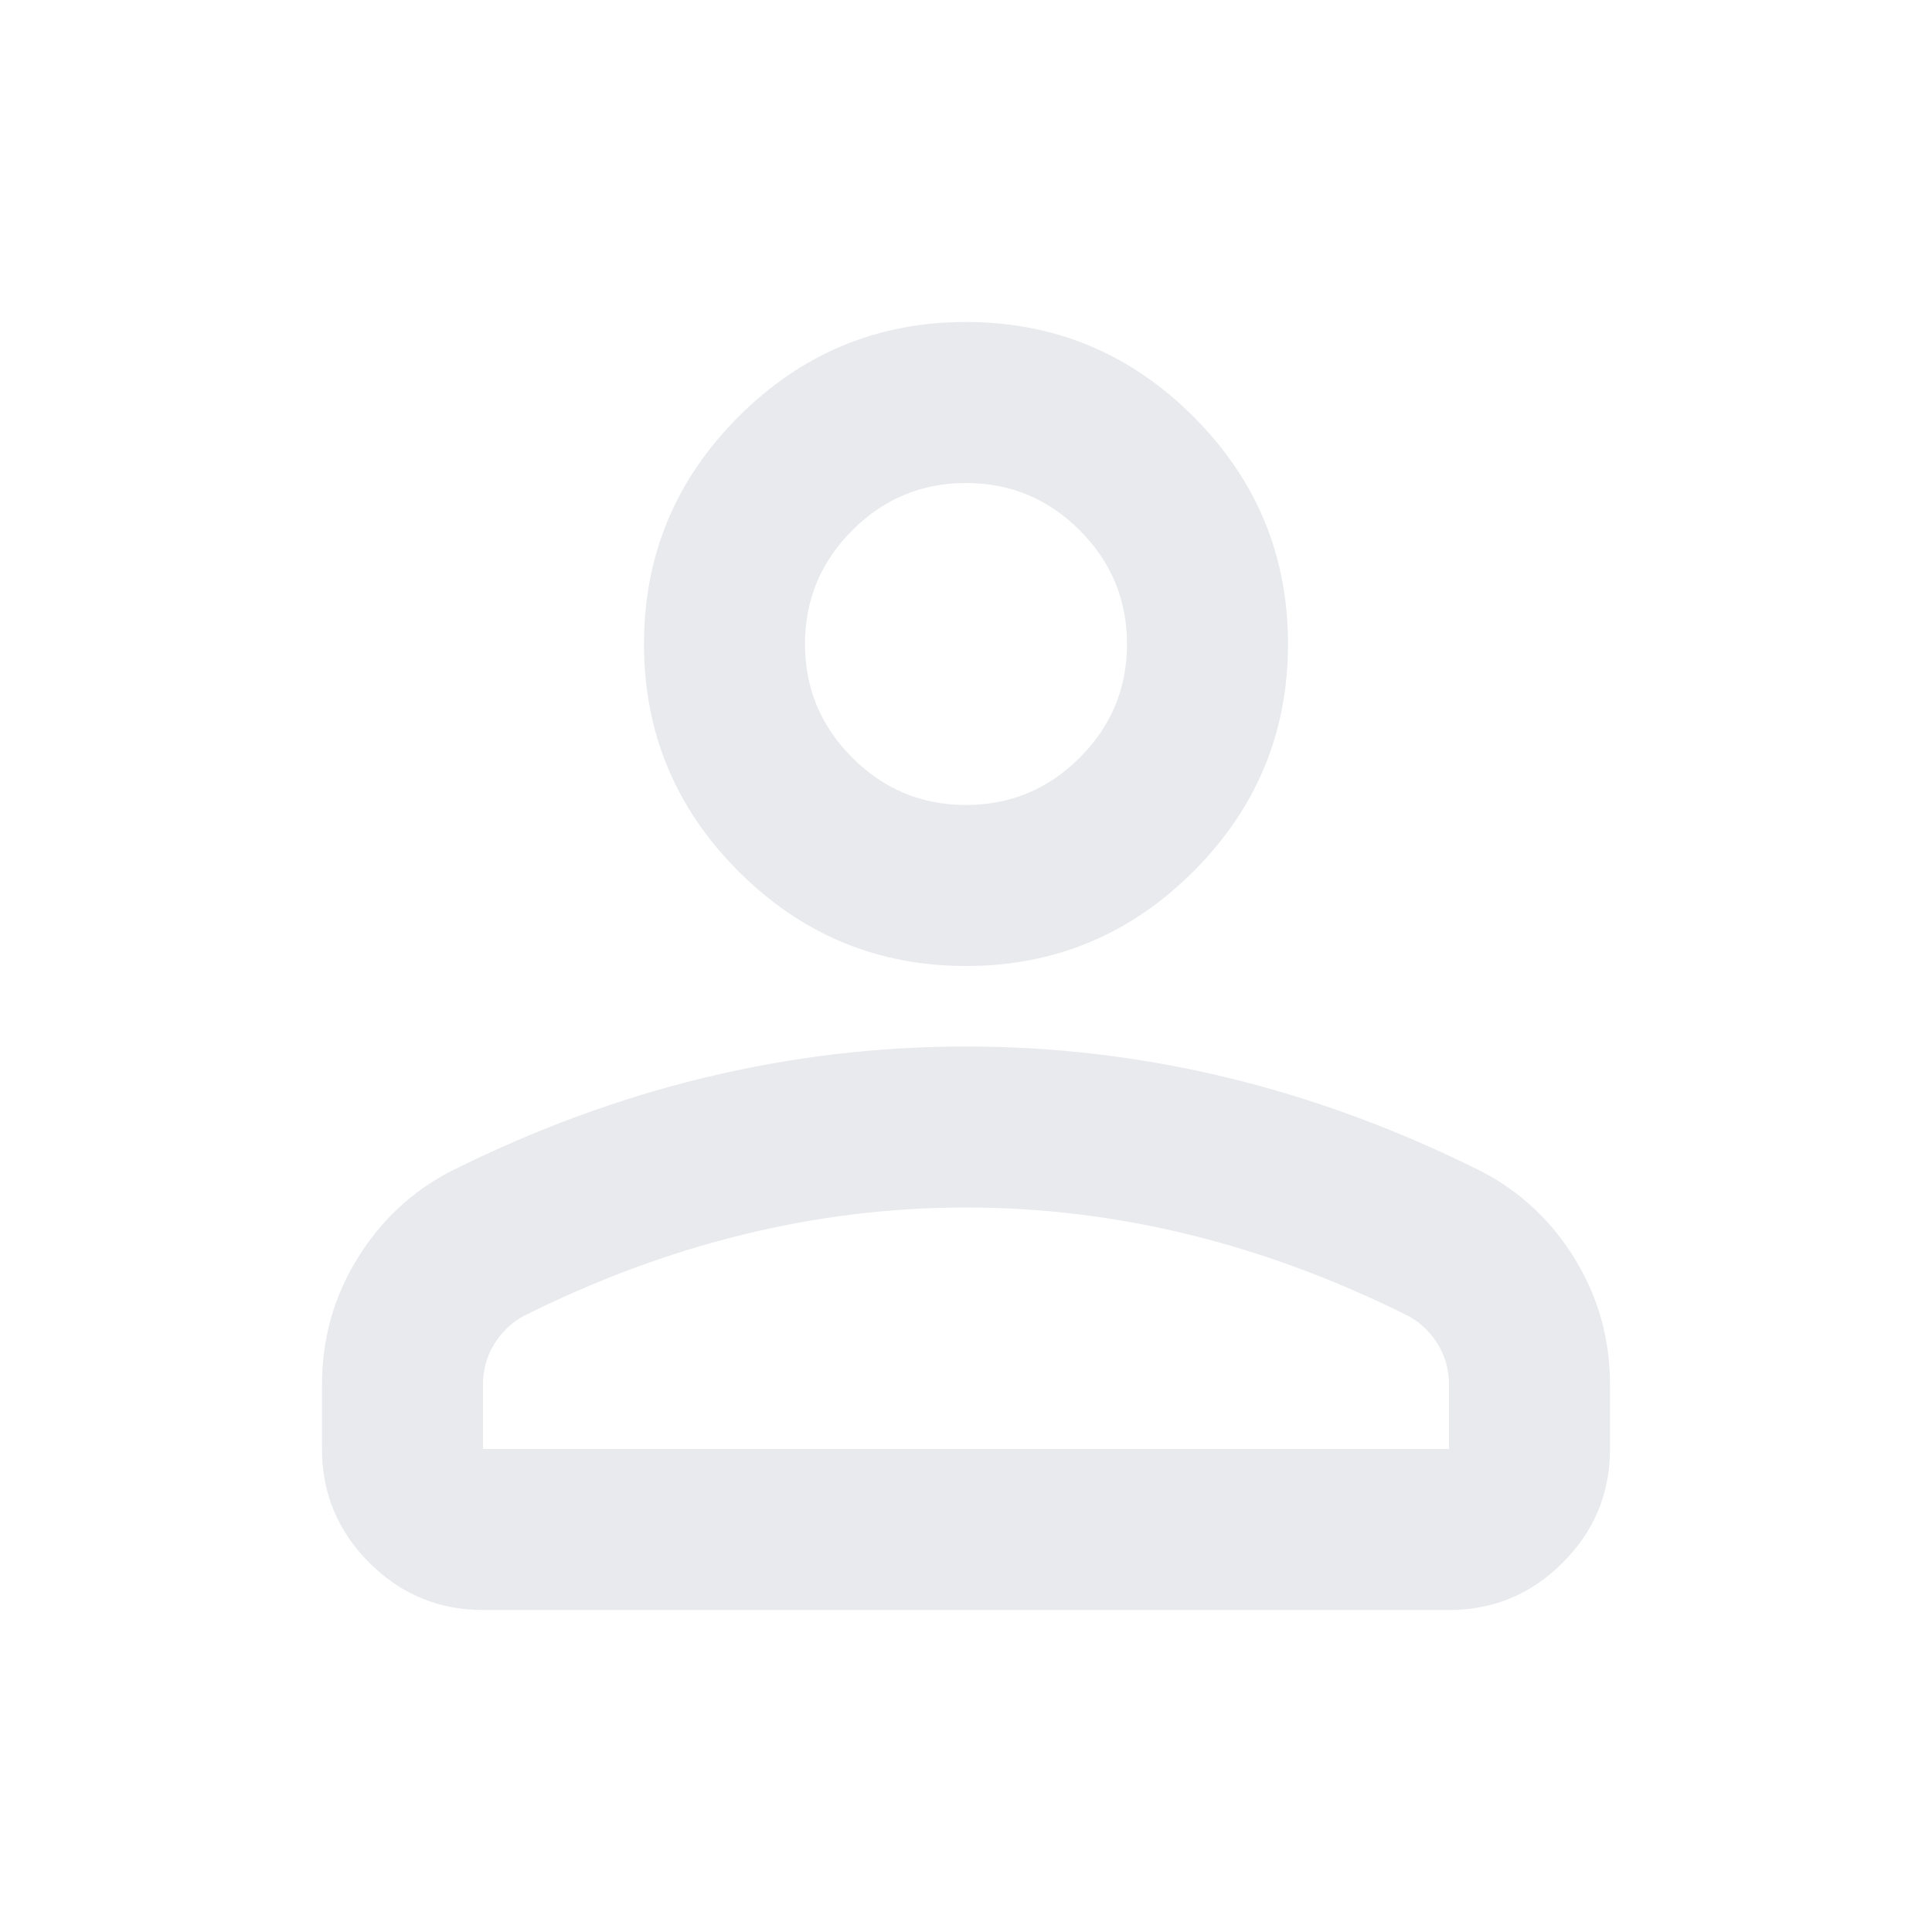
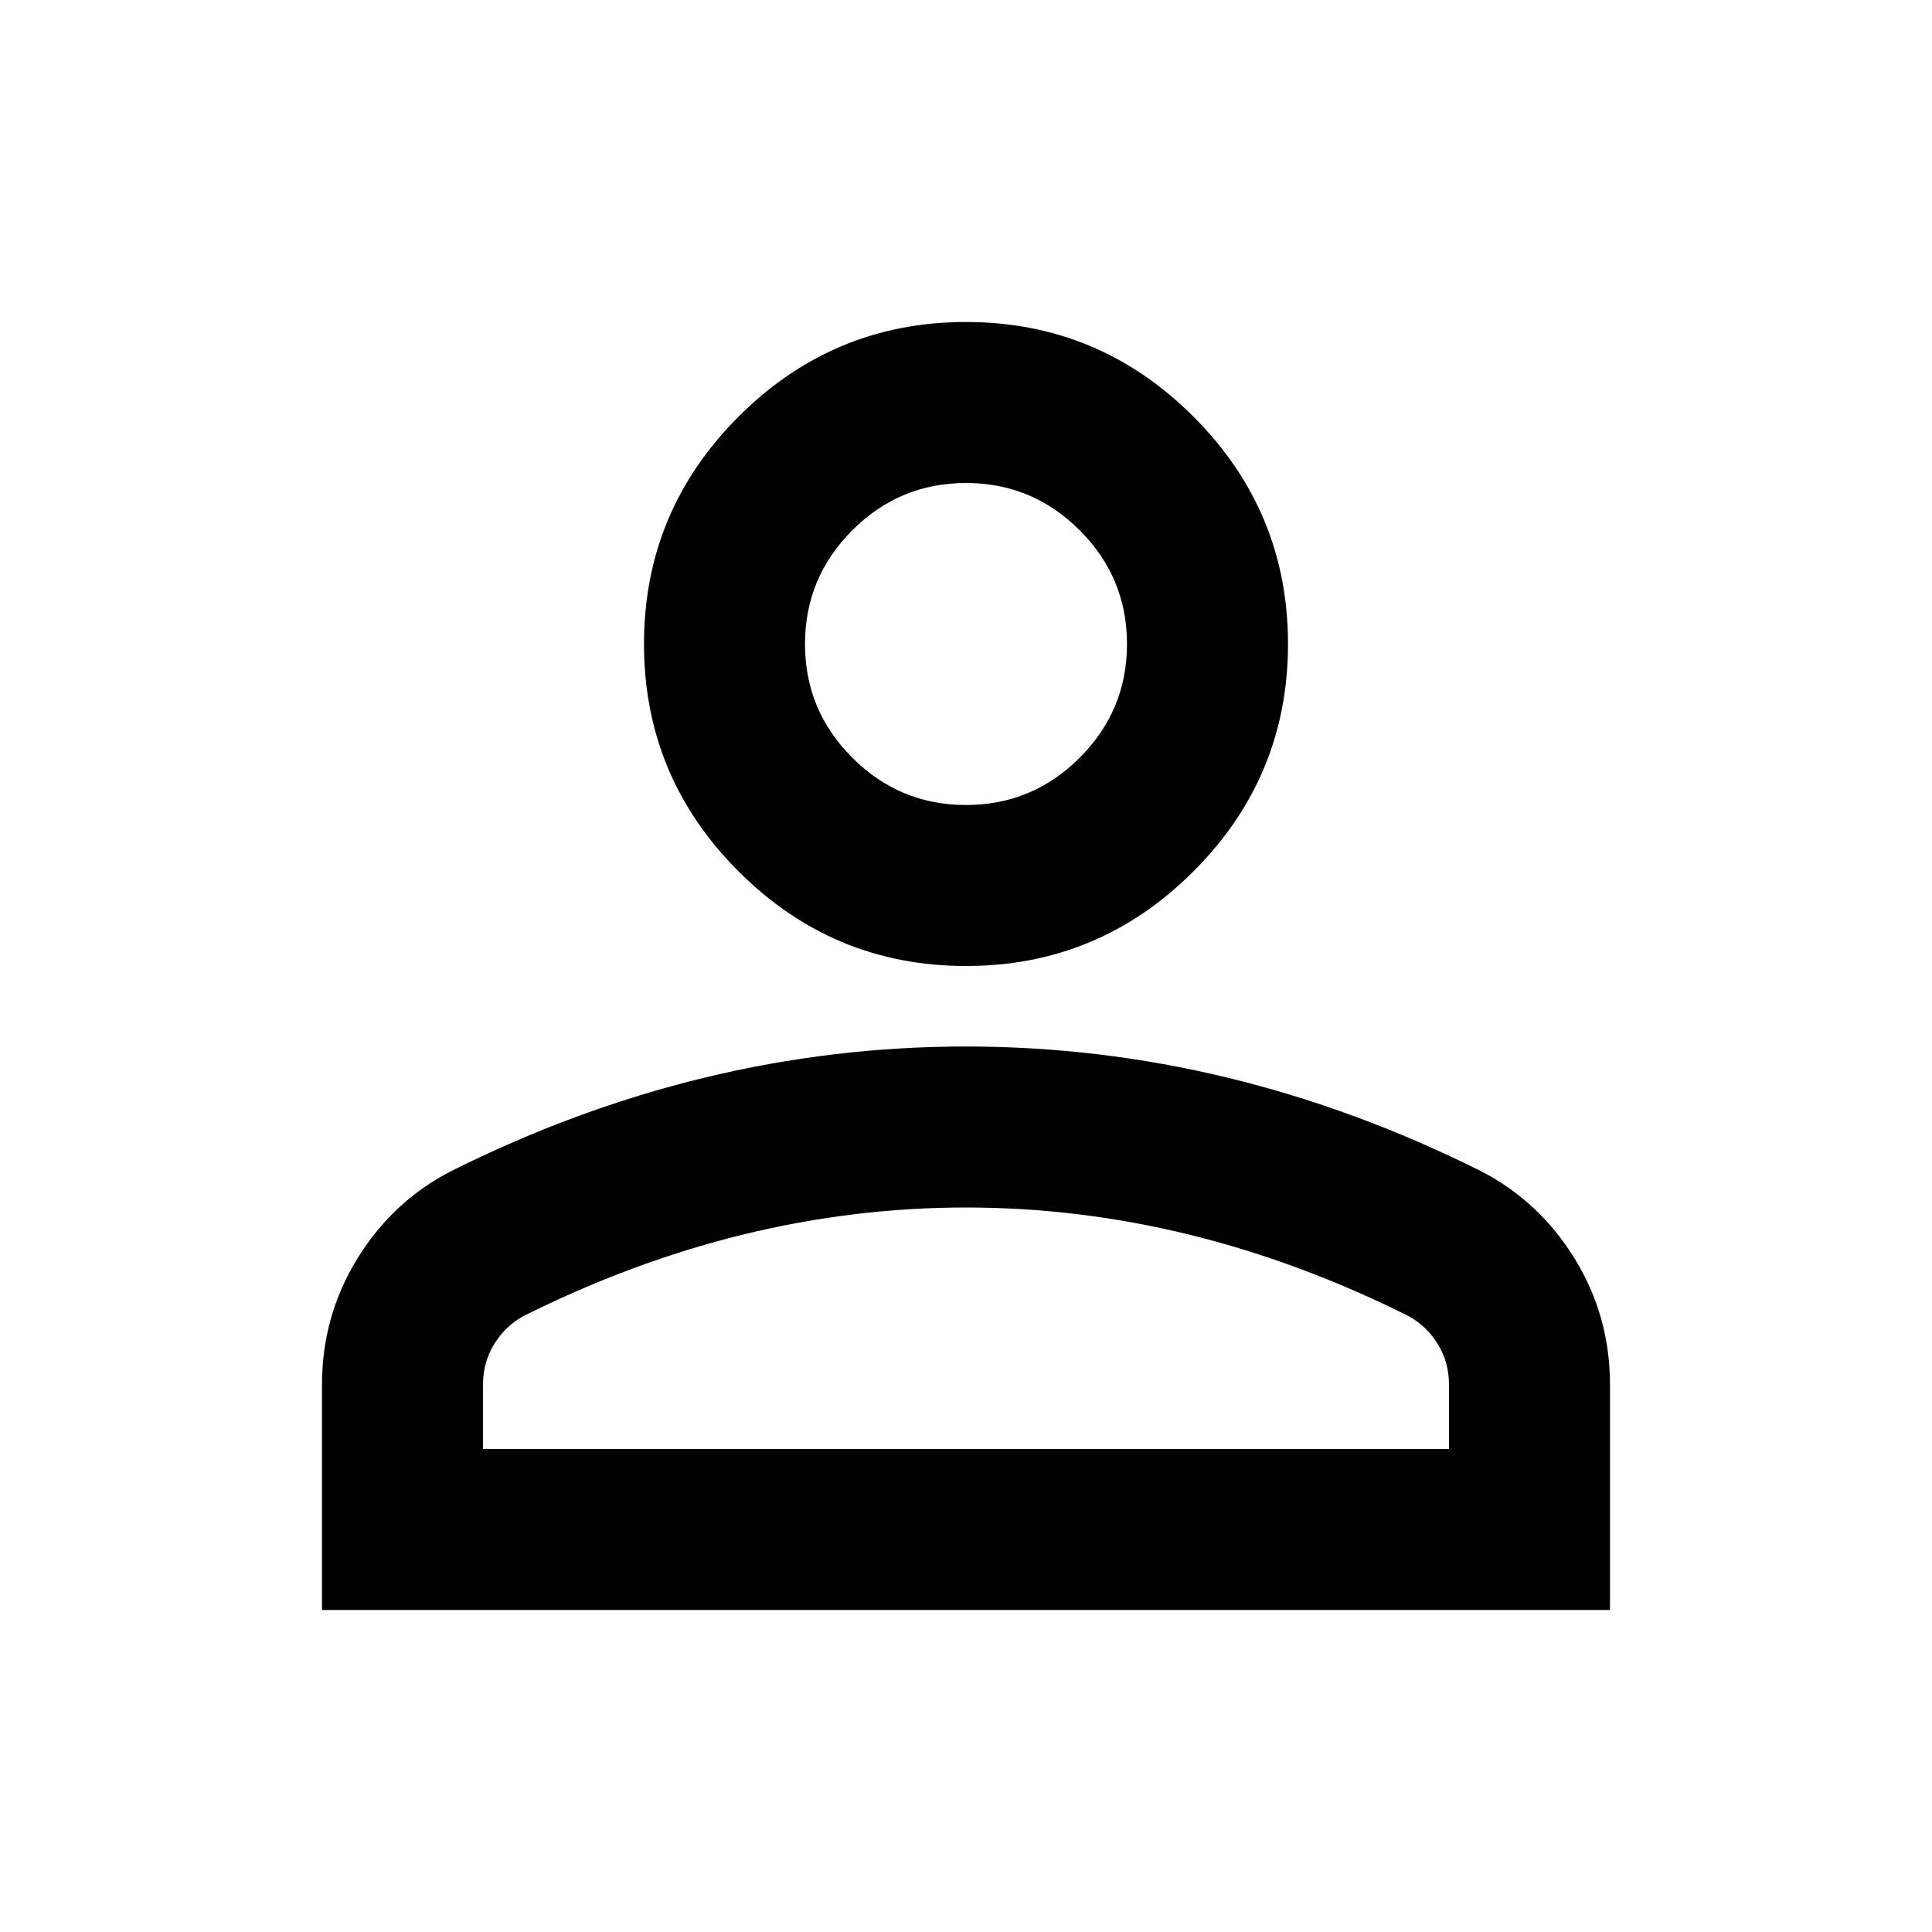
- <svg xmlns="http://www.w3.org/2000/svg" height="24px" viewBox="0 -960 960 960" width="24px" fill="#e8eaed">
-   <path d="M480-480q-66 0-113-47t-47-113q0-66 47-113t113-47q66 0 113 47t47 113q0 66-47 113t-113 47ZM160-240v-32q0-34 17.5-62.5T224-378q62-31 126-46.5T480-440q66 0 130 15.5T736-378q29 15 46.5 43.5T800-272v32q0 33-23.5 56.5T720-160H240q-33 0-56.5-23.5T160-240Zm80 0h480v-32q0-11-5.5-20T700-306q-54-27-109-40.5T480-360q-56 0-111 13.5T260-306q-9 5-14.5 14t-5.5 20v32Zm240-320q33 0 56.5-23.5T560-640q0-33-23.5-56.5T480-720q-33 0-56.5 23.5T400-640q0 33 23.5 56.5T480-560Zm0-80Zm0 400Z" />
+ <svg xmlns="http://www.w3.org/2000/svg" height="24px" viewBox="0 -960 960 960" width="24px" fill="#000000">
+   <path d="M480-480q-66 0-113-47t-47-113q0-66 47-113t113-47q66 0 113 47t47 113q0 66-47 113t-113 47ZM160-160v-112q0-34 17.5-62.5T224-378q62-31 126-46.5T480-440q66 0 130 15.5T736-378q29 15 46.5 43.5T800-272v112H160Zm80-80h480v-32q0-11-5.5-20T700-306q-54-27-109-40.5T480-360q-56 0-111 13.5T260-306q-9 5-14.5 14t-5.5 20v32Zm240-320q33 0 56.5-23.5T560-640q0-33-23.5-56.5T480-720q-33 0-56.5 23.5T400-640q0 33 23.5 56.5T480-560Zm0-80Zm0 400Z" />
</svg>
